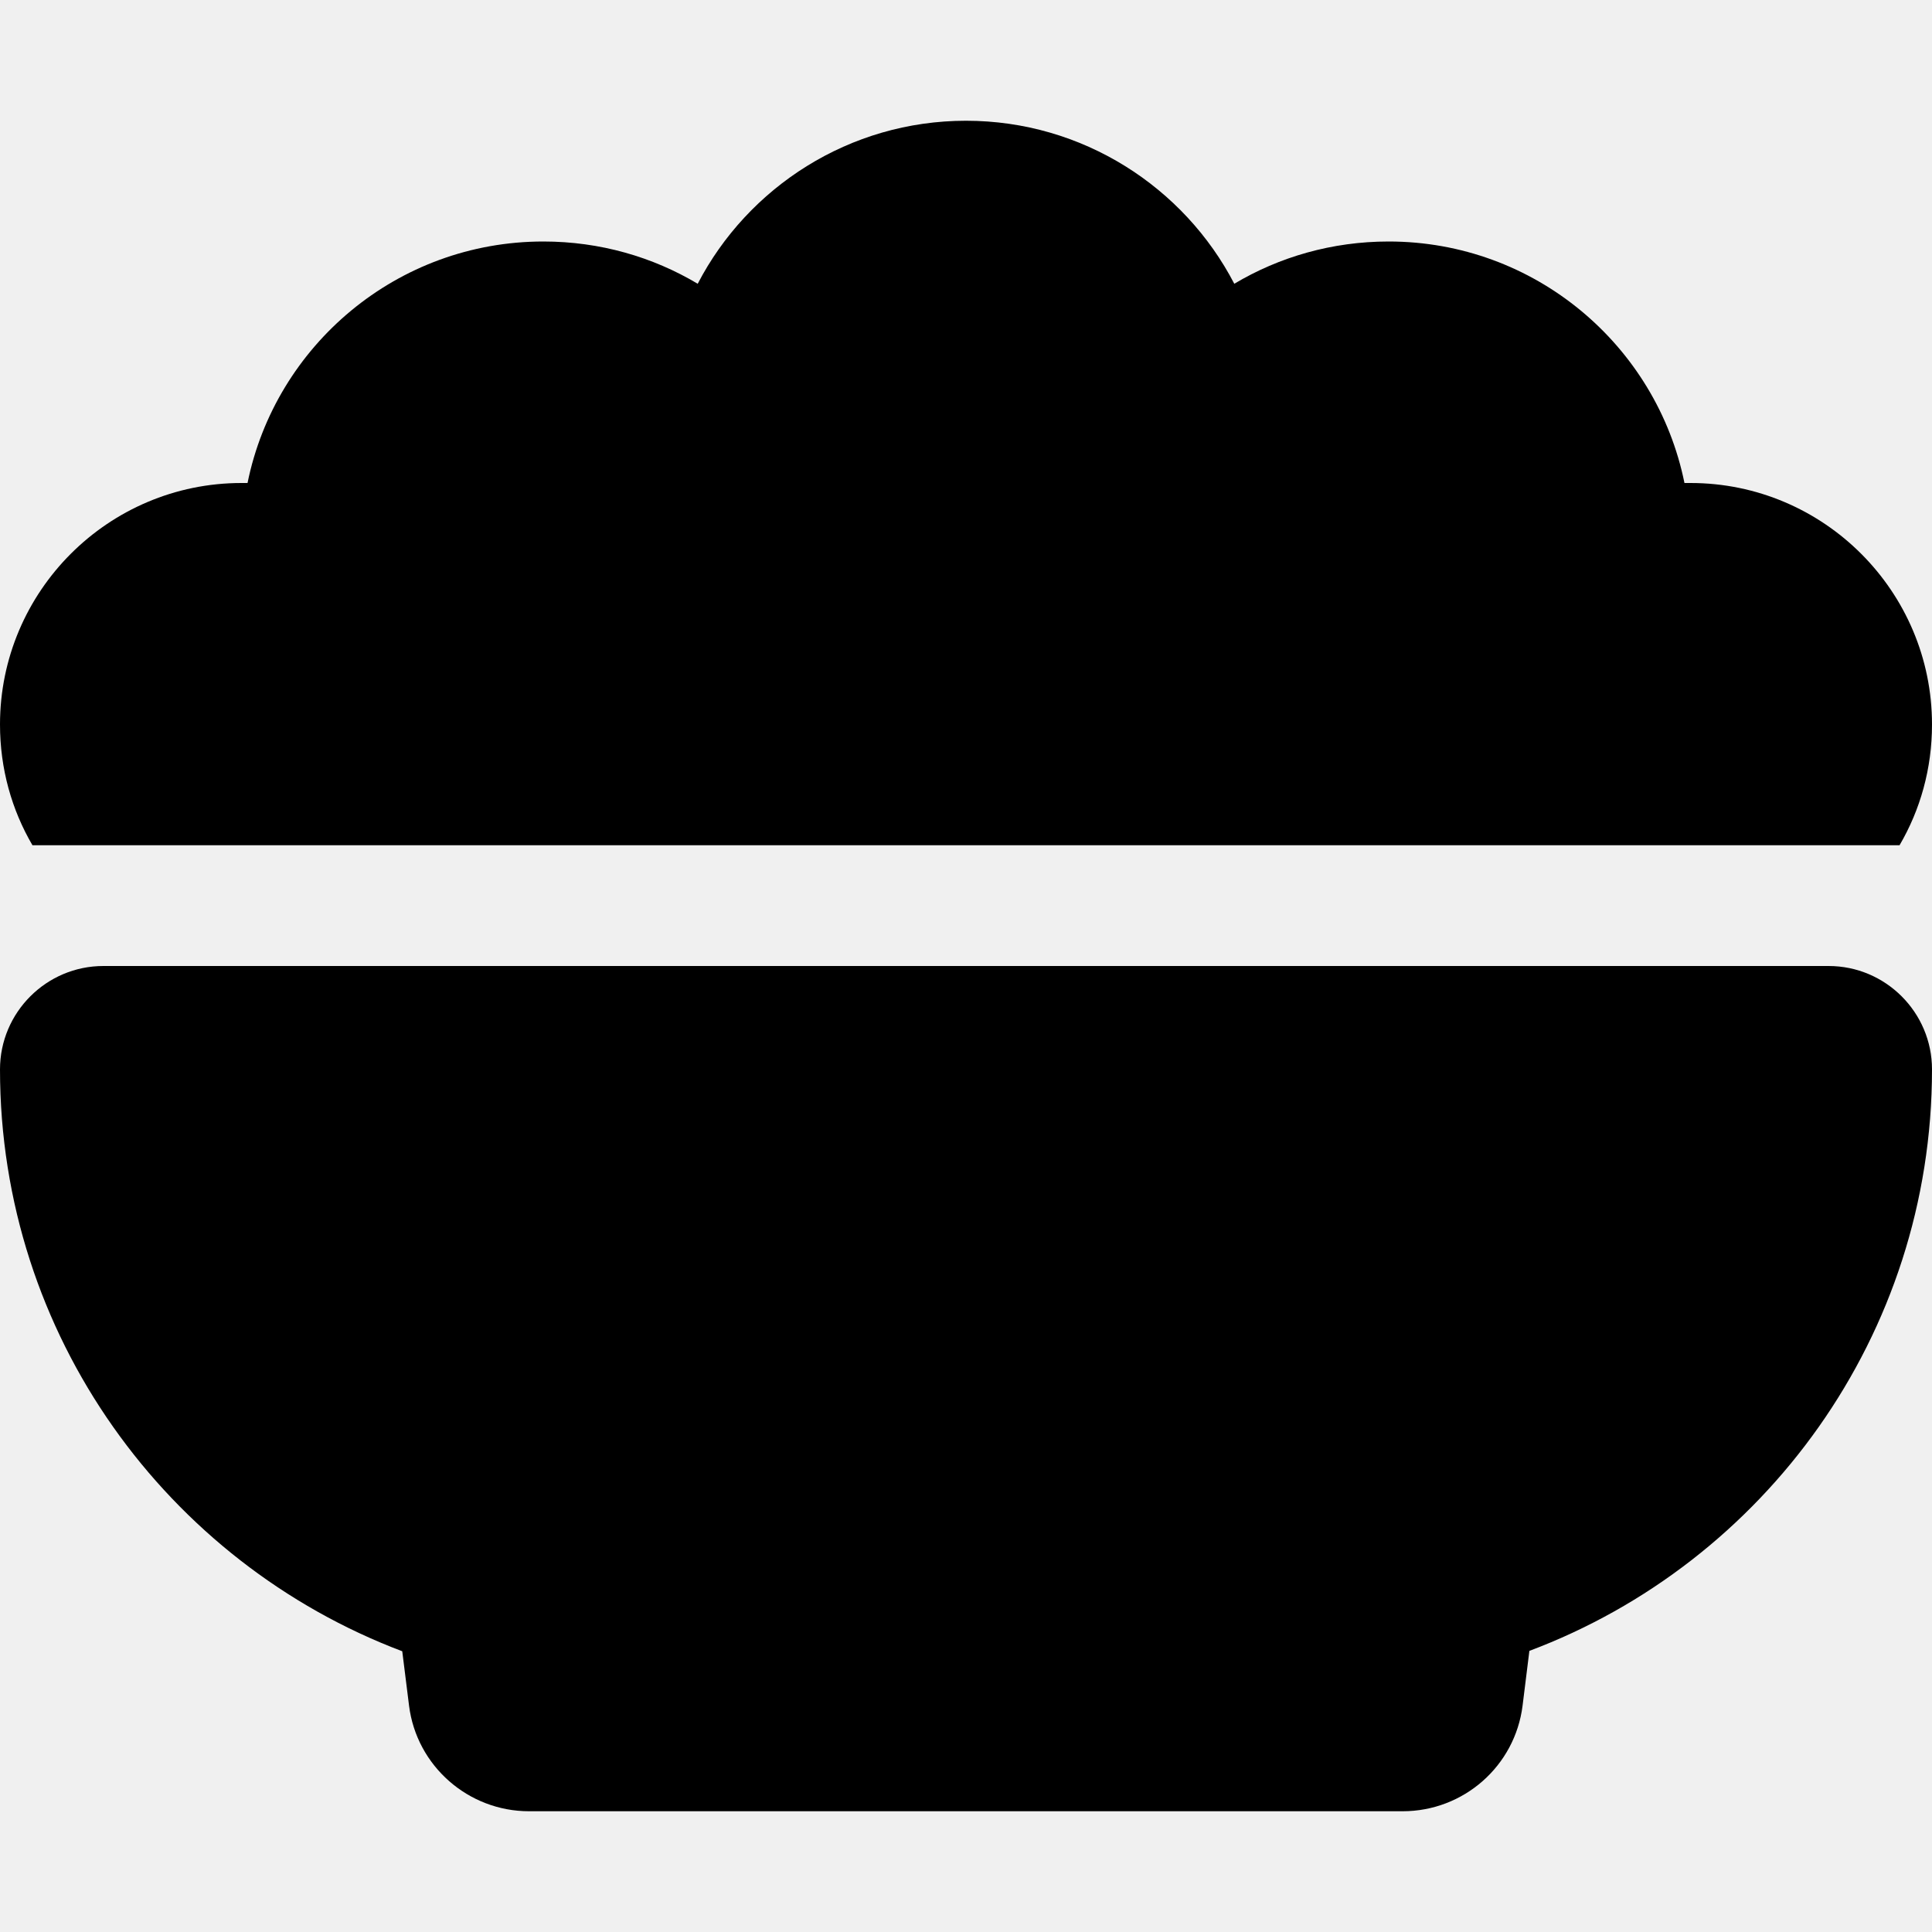
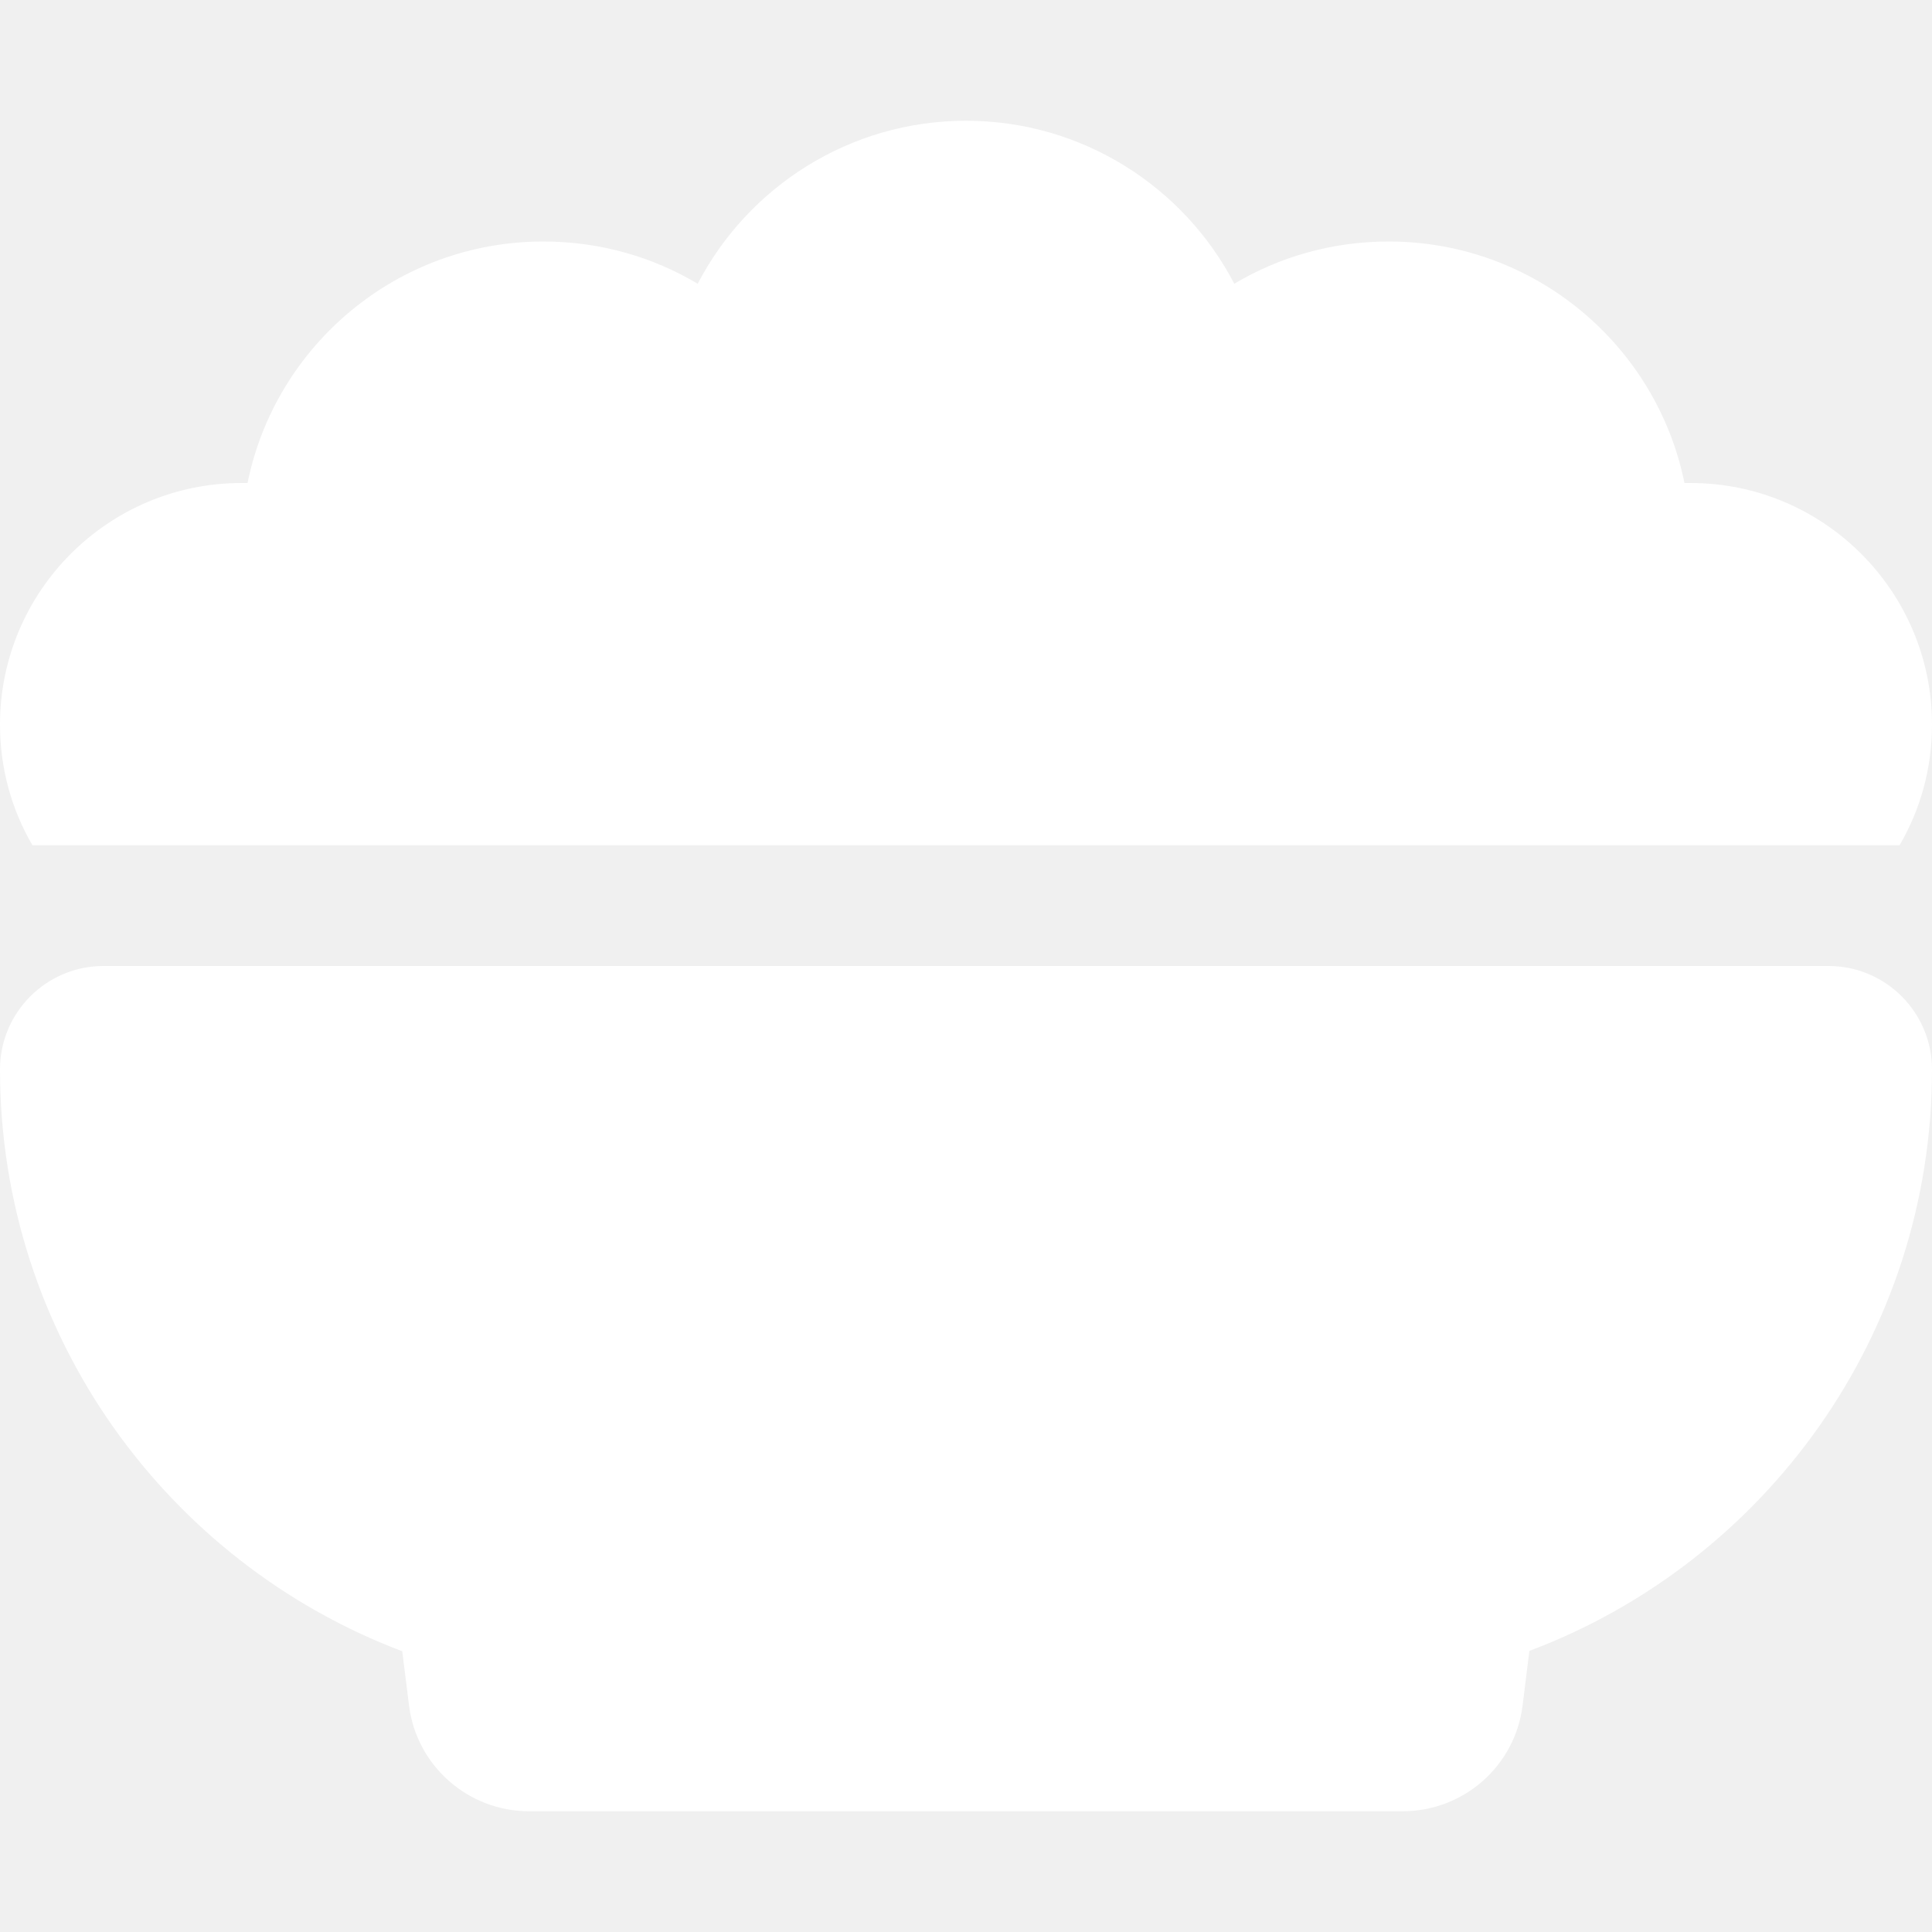
<svg xmlns="http://www.w3.org/2000/svg" viewBox="0 0 512 512">
-   <path d="M0 192c0-35.3 28.7-64 64-64c.5 0 1.1 0 1.6 0C73 91.5 105.3 64 144 64c15 0 29 4.1 40.9 11.2C198.2 49.6 225.1 32 256 32s57.8 17.6 71.1 43.2C339 68.1 353 64 368 64c38.7 0 71 27.5 78.4 64c.5 0 1.1 0 1.6 0c35.3 0 64 28.7 64 64c0 11.7-3.1 22.6-8.6 32H8.6C3.1 214.6 0 203.7 0 192zm0 91.4C0 268.3 12.3 256 27.4 256H484.6c15.1 0 27.4 12.3 27.4 27.4c0 70.5-44.4 130.7-106.7 154.1L403.5 452c-2 16-15.6 28-31.8 28H140.2c-16.1 0-29.8-12-31.8-28l-1.8-14.4C44.4 414.1 0 353.9 0 283.4z" />
+   <path fill="#ffffff" d="M0 192c0-35.3 28.7-64 64-64c.5 0 1.1 0 1.6 0C73 91.5 105.3 64 144 64c15 0 29 4.1 40.9 11.2C198.2 49.6 225.1 32 256 32s57.8 17.6 71.1 43.2C339 68.1 353 64 368 64c38.7 0 71 27.5 78.4 64c.5 0 1.1 0 1.6 0c35.3 0 64 28.7 64 64c0 11.7-3.1 22.6-8.6 32H8.6C3.1 214.6 0 203.7 0 192zm0 91.4C0 268.3 12.3 256 27.4 256H484.6c15.1 0 27.4 12.3 27.4 27.4c0 70.5-44.4 130.7-106.7 154.1L403.5 452c-2 16-15.6 28-31.8 28H140.2c-16.1 0-29.8-12-31.8-28l-1.8-14.4C44.4 414.1 0 353.9 0 283.4z" />
</svg>
